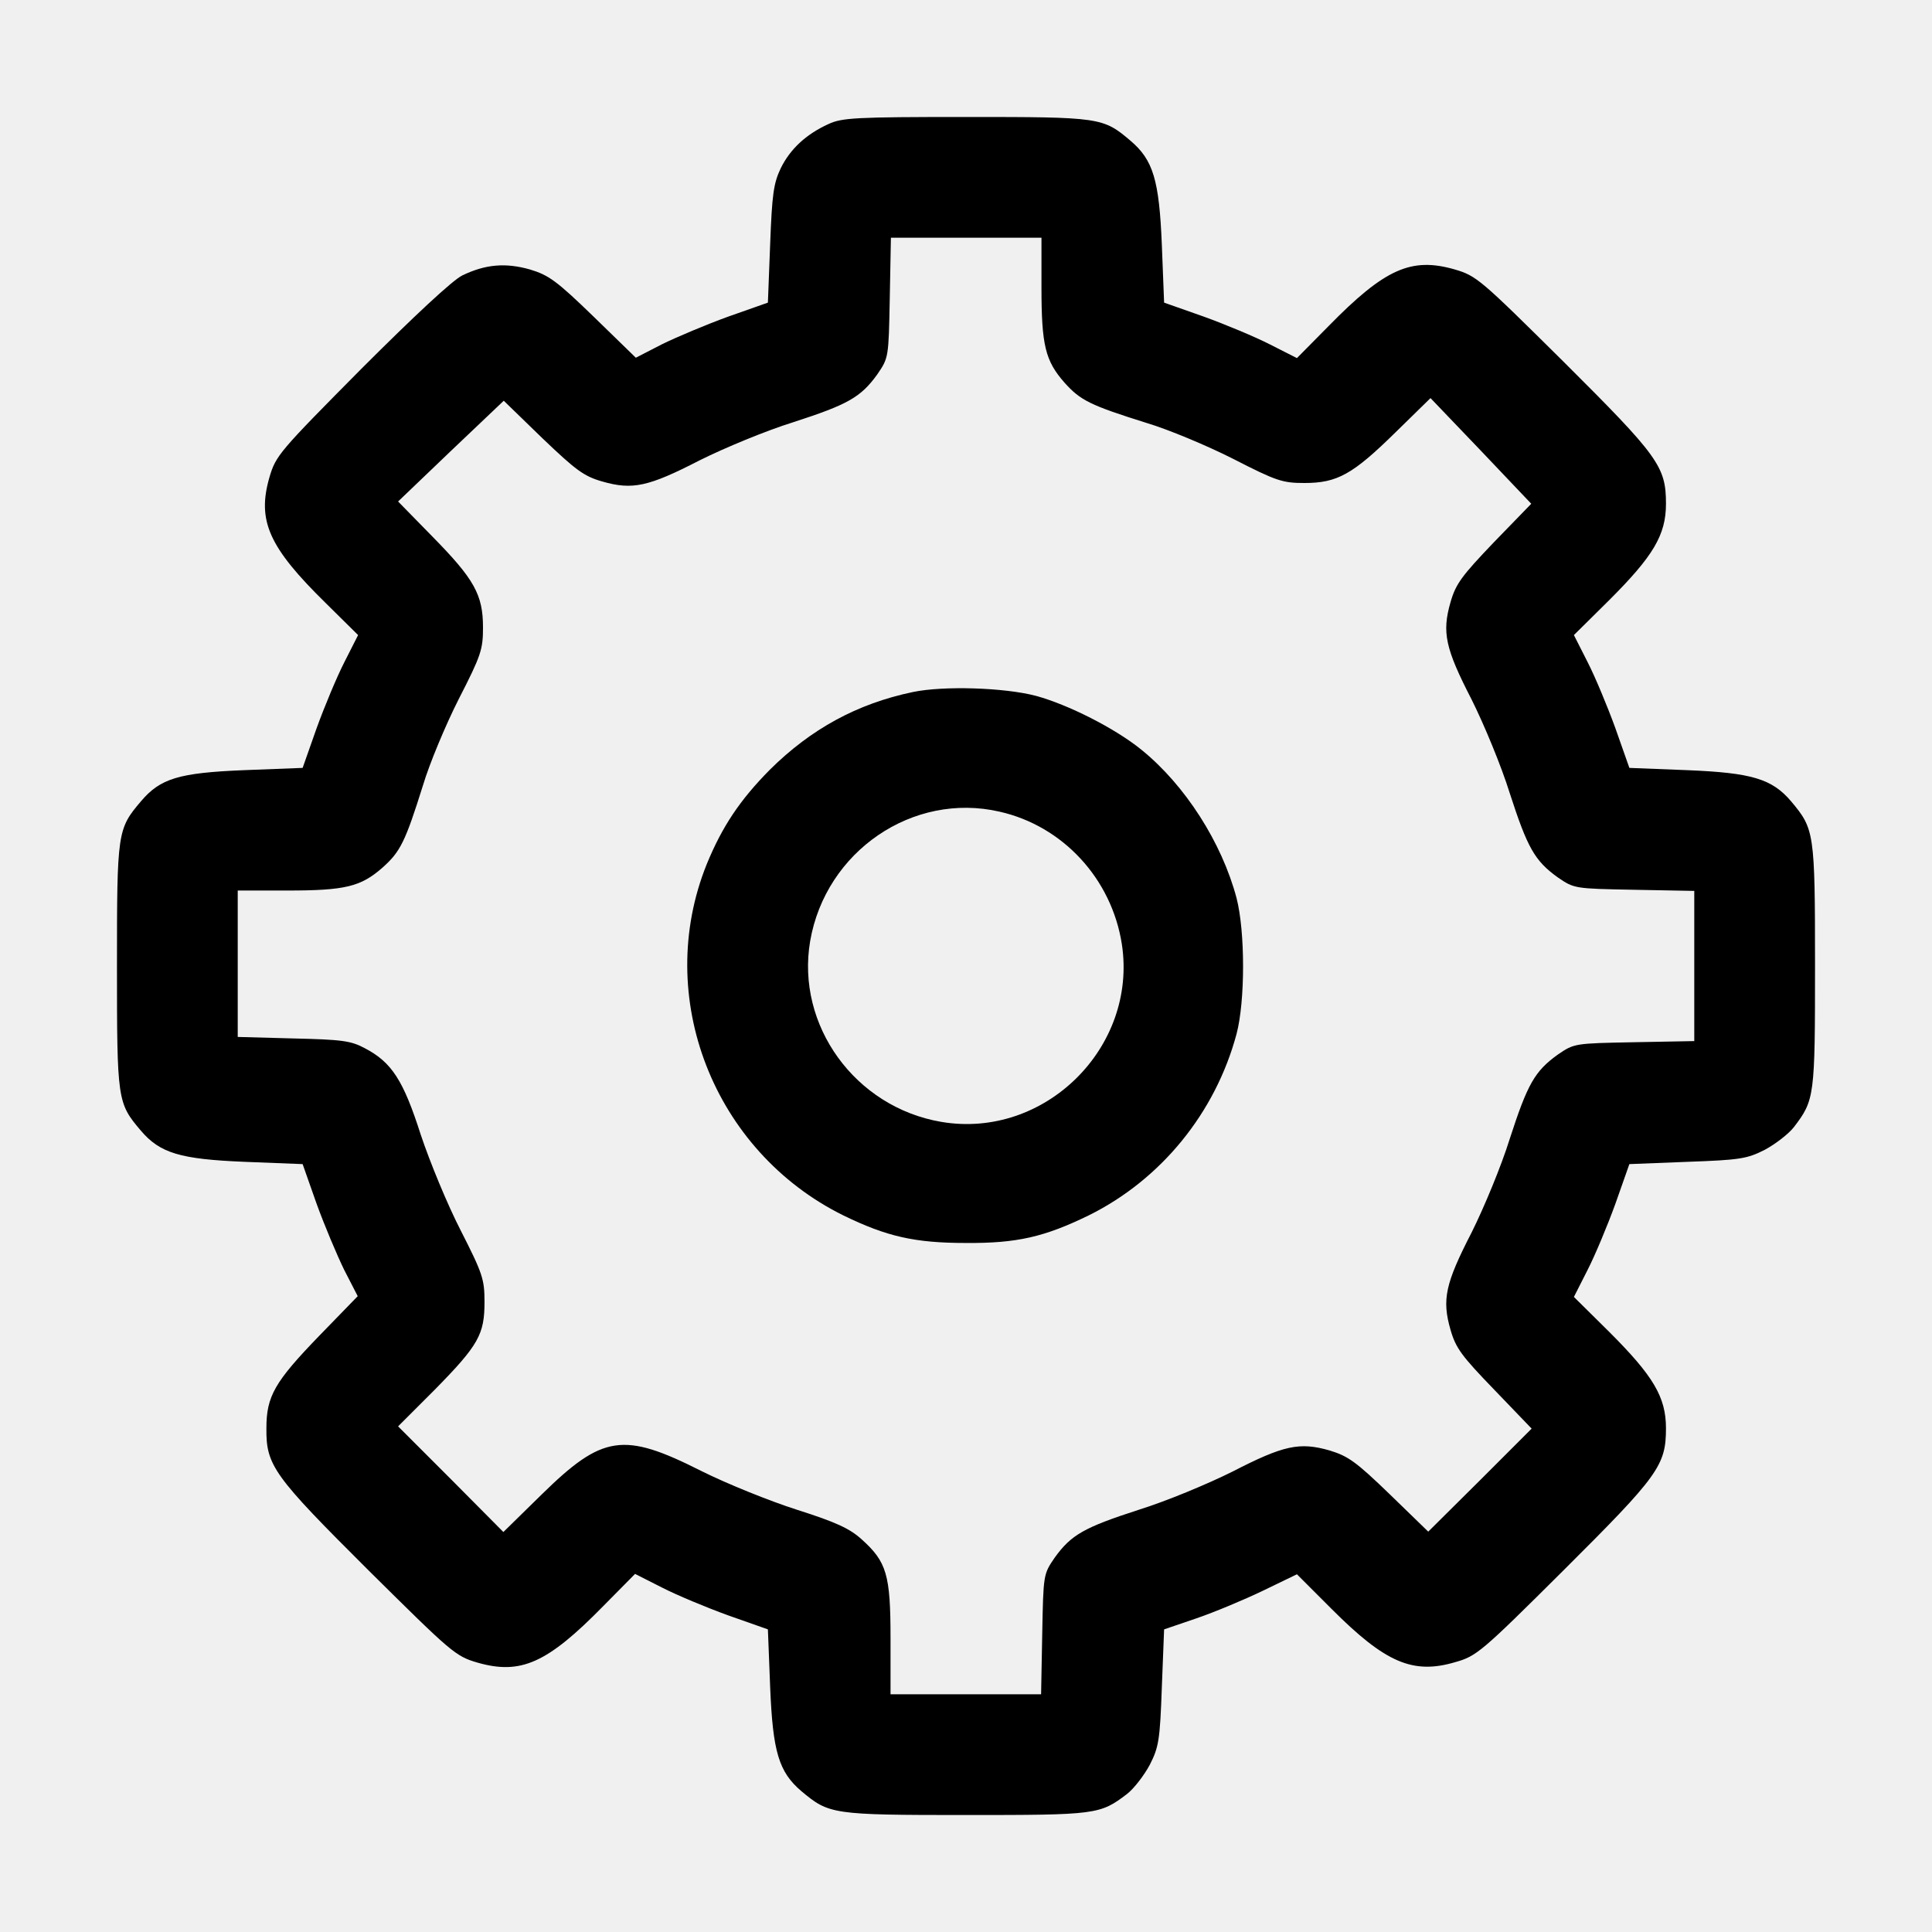
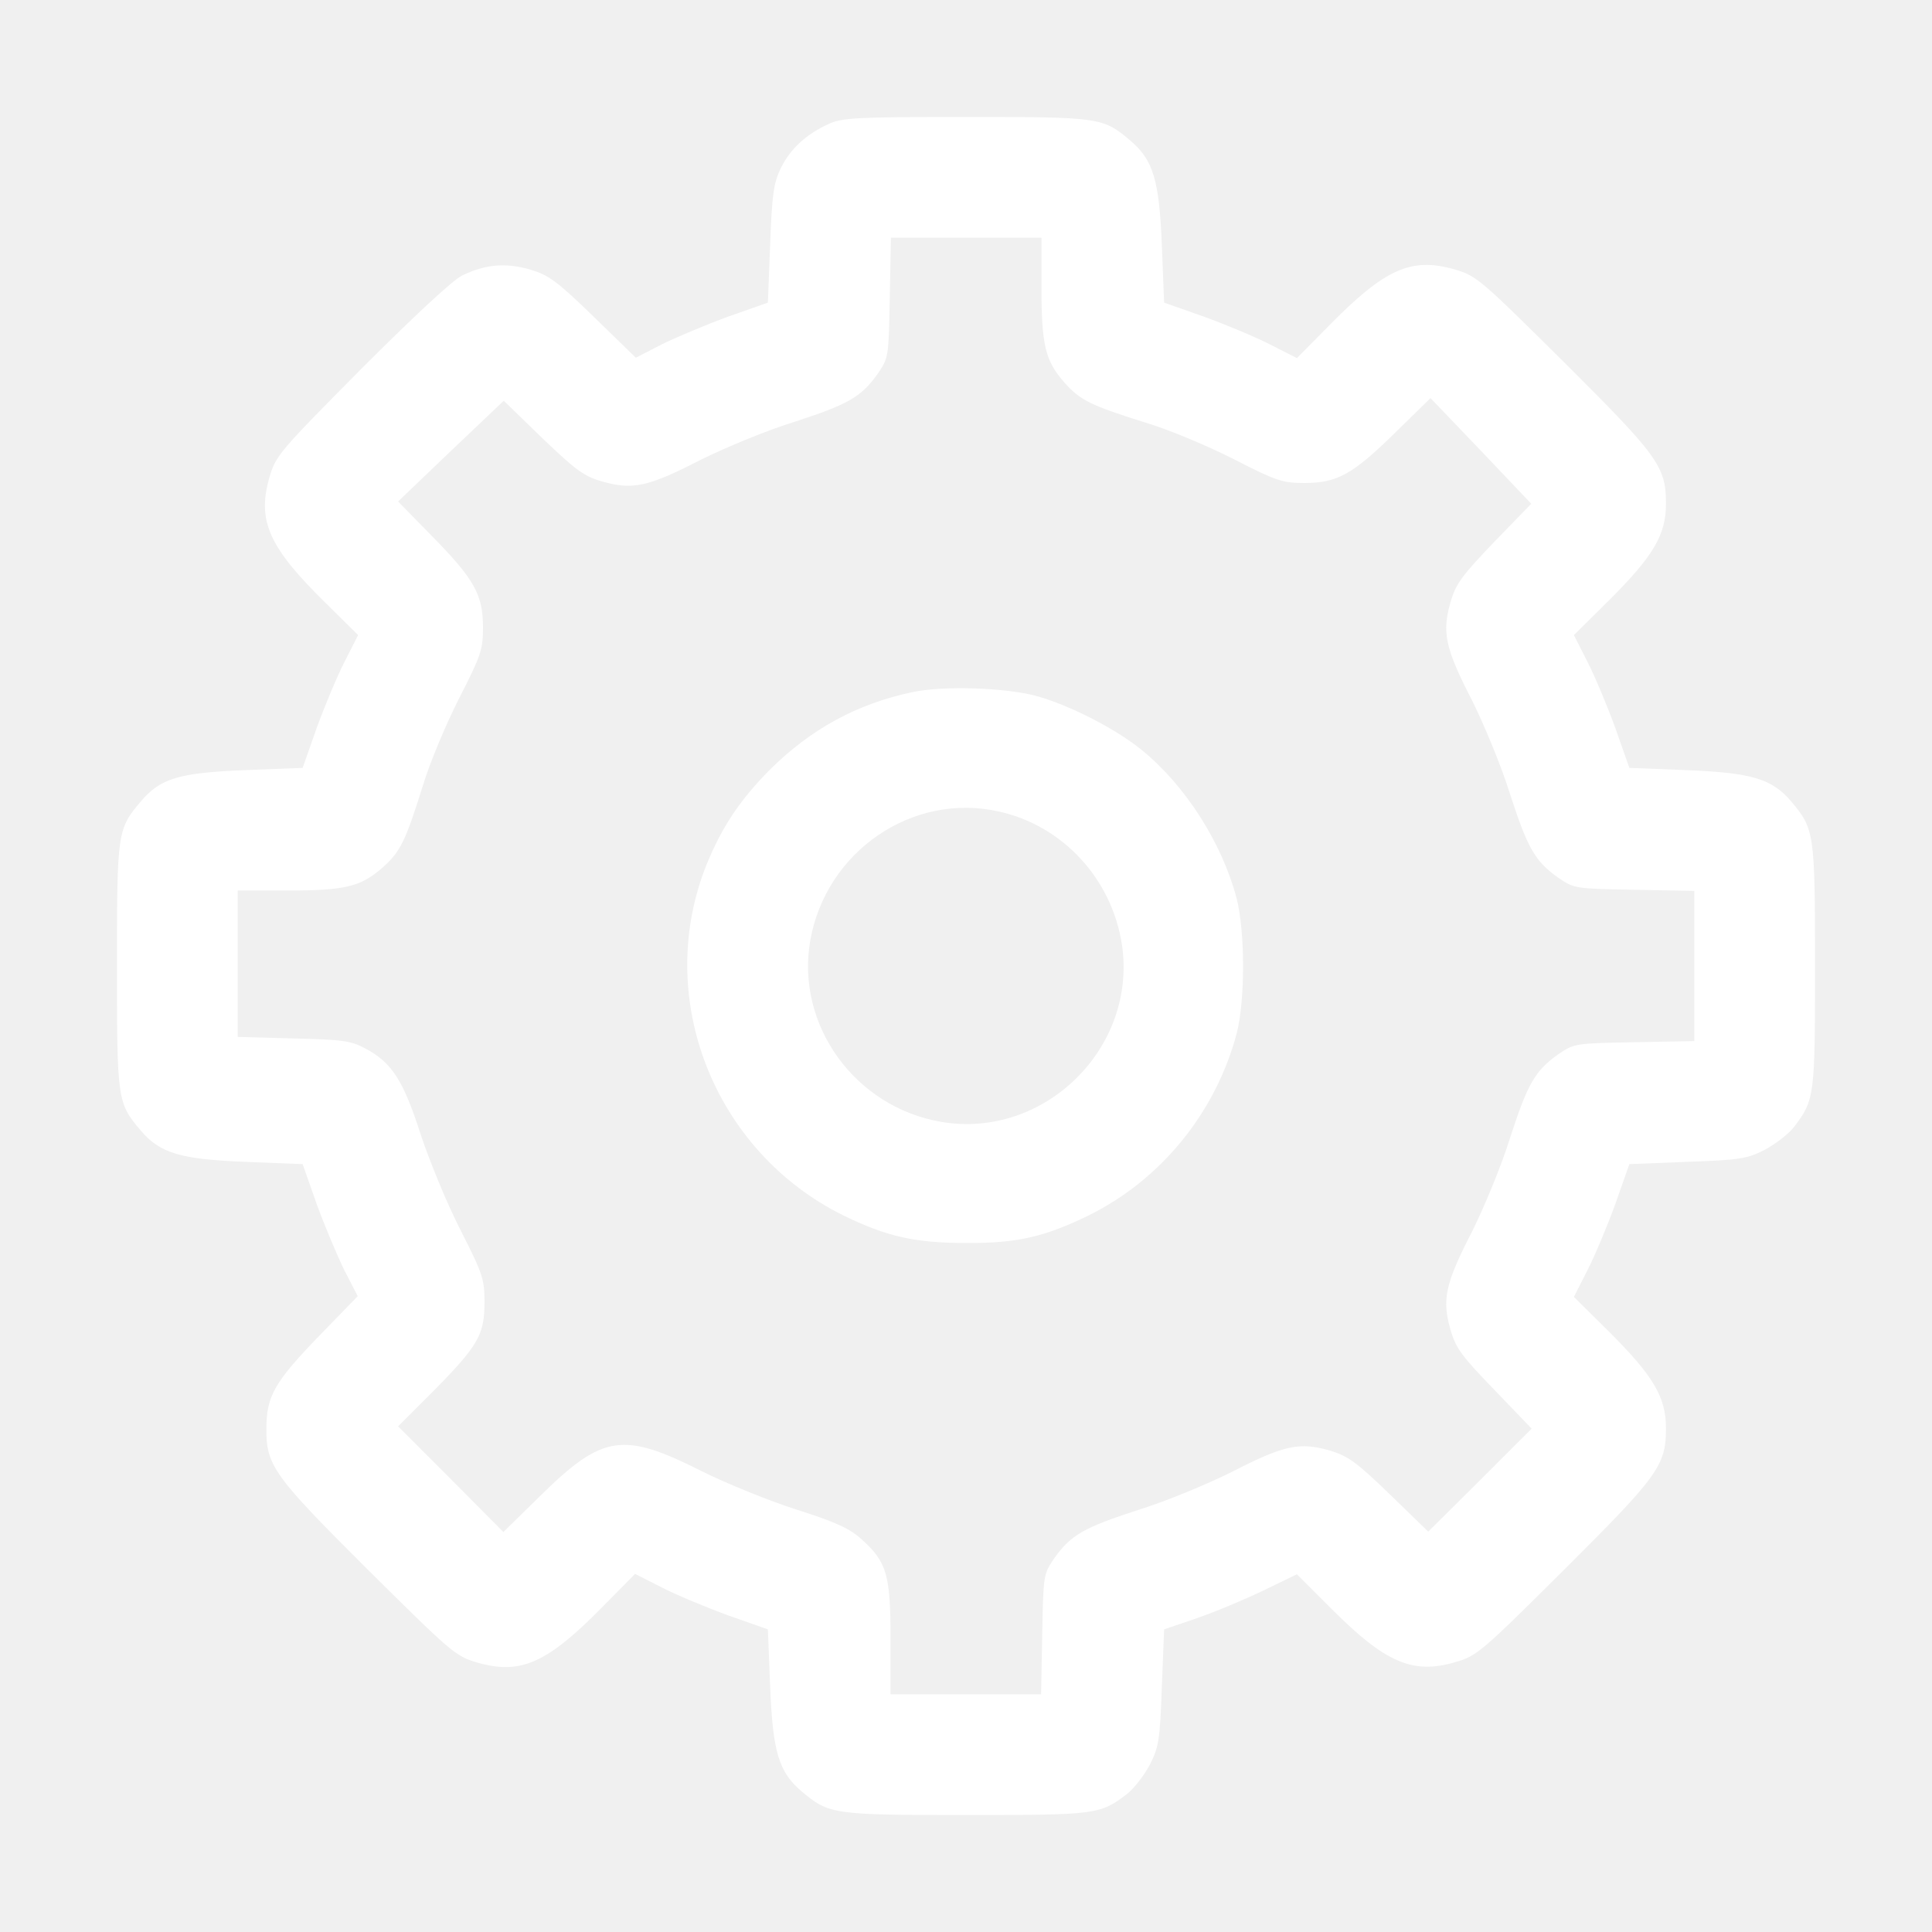
<svg xmlns="http://www.w3.org/2000/svg" version="1.0" width="512pt" height="512pt" viewBox="0 0 512 512" preserveAspectRatio="xMidYMid meet">
-   <g transform="translate(0,512) scale(0.1,-0.1)" fill="#000000" stroke="none">
+   <g transform="translate(0,512) scale(0.1,-0.1)" fill="#ffffff" stroke="none">
    <path d="M2195 4791 c-59 -27 -101 -66 -126 -117 -19 -40 -23 -69 -28 -201 l-6 -155 -105 -37 c-58 -21 -136 -54 -175 -73 l-70 -36 -112 109 c-98 95 -119 110 -169 125 -64 18 -117 14 -179 -16 -25 -12 -127 -107 -267 -247 -218 -220 -227 -230 -244 -288 -33 -115 -2 -185 150 -334 l85 -84 -36 -71 c-20 -39 -53 -118 -74 -176 l-37 -105 -155 -6 c-173 -7 -222 -22 -273 -82 -63 -74 -64 -81 -64 -437 0 -356 1 -363 63 -436 51 -60 104 -76 276 -83 l153 -6 37 -105 c21 -58 54 -136 73 -175 l36 -70 -102 -105 c-118 -122 -140 -160 -140 -245 -1 -99 19 -126 271 -377 220 -218 230 -227 288 -244 115 -33 185 -2 334 150 l84 85 71 -36 c39 -20 118 -53 176 -74 l105 -37 6 -153 c7 -172 23 -225 83 -276 73 -61 81 -63 434 -63 348 0 357 1 429 56 18 14 45 49 60 77 24 47 27 66 32 206 l6 153 85 29 c47 16 126 49 176 73 l91 44 93 -93 c141 -141 214 -173 326 -140 57 16 69 26 287 243 252 251 272 278 272 377 0 83 -34 139 -150 255 l-94 93 36 71 c20 39 53 118 74 176 l37 105 153 6 c140 5 159 8 206 32 28 15 63 42 77 60 55 72 56 81 56 429 0 353 -2 361 -63 434 -51 60 -104 76 -276 83 l-153 6 -37 105 c-21 58 -54 137 -74 176 l-36 71 94 93 c116 116 150 172 150 255 0 99 -20 126 -272 377 -220 218 -230 227 -288 244 -115 33 -185 2 -334 -150 l-84 -85 -71 36 c-39 20 -118 53 -176 74 l-105 37 -6 153 c-7 172 -23 225 -83 276 -73 62 -80 63 -436 63 -293 0 -329 -2 -365 -19z m565 -432 c0 -154 10 -195 61 -253 42 -47 68 -60 218 -107 57 -17 160 -60 229 -95 115 -59 131 -64 189 -64 87 0 128 23 241 134 l93 91 134 -140 133 -140 -99 -102 c-85 -89 -101 -110 -115 -159 -23 -80 -14 -122 56 -258 33 -66 79 -177 101 -248 47 -145 66 -179 127 -223 44 -30 44 -30 203 -33 l159 -3 0 -199 0 -199 -159 -3 c-159 -3 -159 -3 -203 -33 -61 -44 -80 -78 -127 -223 -22 -71 -68 -182 -101 -248 -70 -136 -79 -178 -56 -258 14 -49 30 -70 116 -159 l99 -103 -137 -137 -137 -136 -102 99 c-89 86 -110 101 -159 116 -80 23 -122 14 -258 -56 -66 -33 -177 -79 -248 -101 -145 -47 -179 -66 -223 -127 -30 -44 -30 -44 -33 -203 l-3 -159 -200 0 -199 0 0 148 c0 169 -10 203 -77 263 -31 28 -67 45 -171 78 -72 23 -186 69 -254 103 -206 104 -261 96 -423 -63 l-101 -99 -139 140 -140 140 97 97 c117 119 132 147 132 233 0 60 -5 75 -63 189 -35 68 -82 182 -106 254 -46 144 -77 192 -148 229 -37 20 -61 23 -189 26 l-148 4 0 194 0 194 131 0 c154 0 195 10 253 61 47 42 60 68 107 218 17 57 60 160 95 229 59 115 64 131 64 189 0 87 -23 128 -134 241 l-91 93 140 134 140 133 102 -99 c89 -85 110 -101 159 -115 80 -23 122 -14 258 56 66 33 177 79 248 101 145 47 179 66 223 127 30 44 30 44 33 203 l3 159 200 0 199 0 0 -131z" />
    <path d="M2419 3286 c-148 -31 -270 -98 -379 -206 -79 -80 -126 -150 -167 -250 -142 -352 18 -761 362 -931 115 -56 189 -73 325 -73 135 -1 208 16 325 73 192 95 336 272 392 481 23 87 23 271 0 360 -39 147 -136 299 -252 393 -70 57 -195 120 -280 143 -84 22 -245 27 -326 10z m230 -317 c168 -38 297 -178 324 -351 42 -274 -205 -518 -479 -471 -228 39 -385 256 -347 479 41 238 272 396 502 343z" />
  </g>
</svg>
